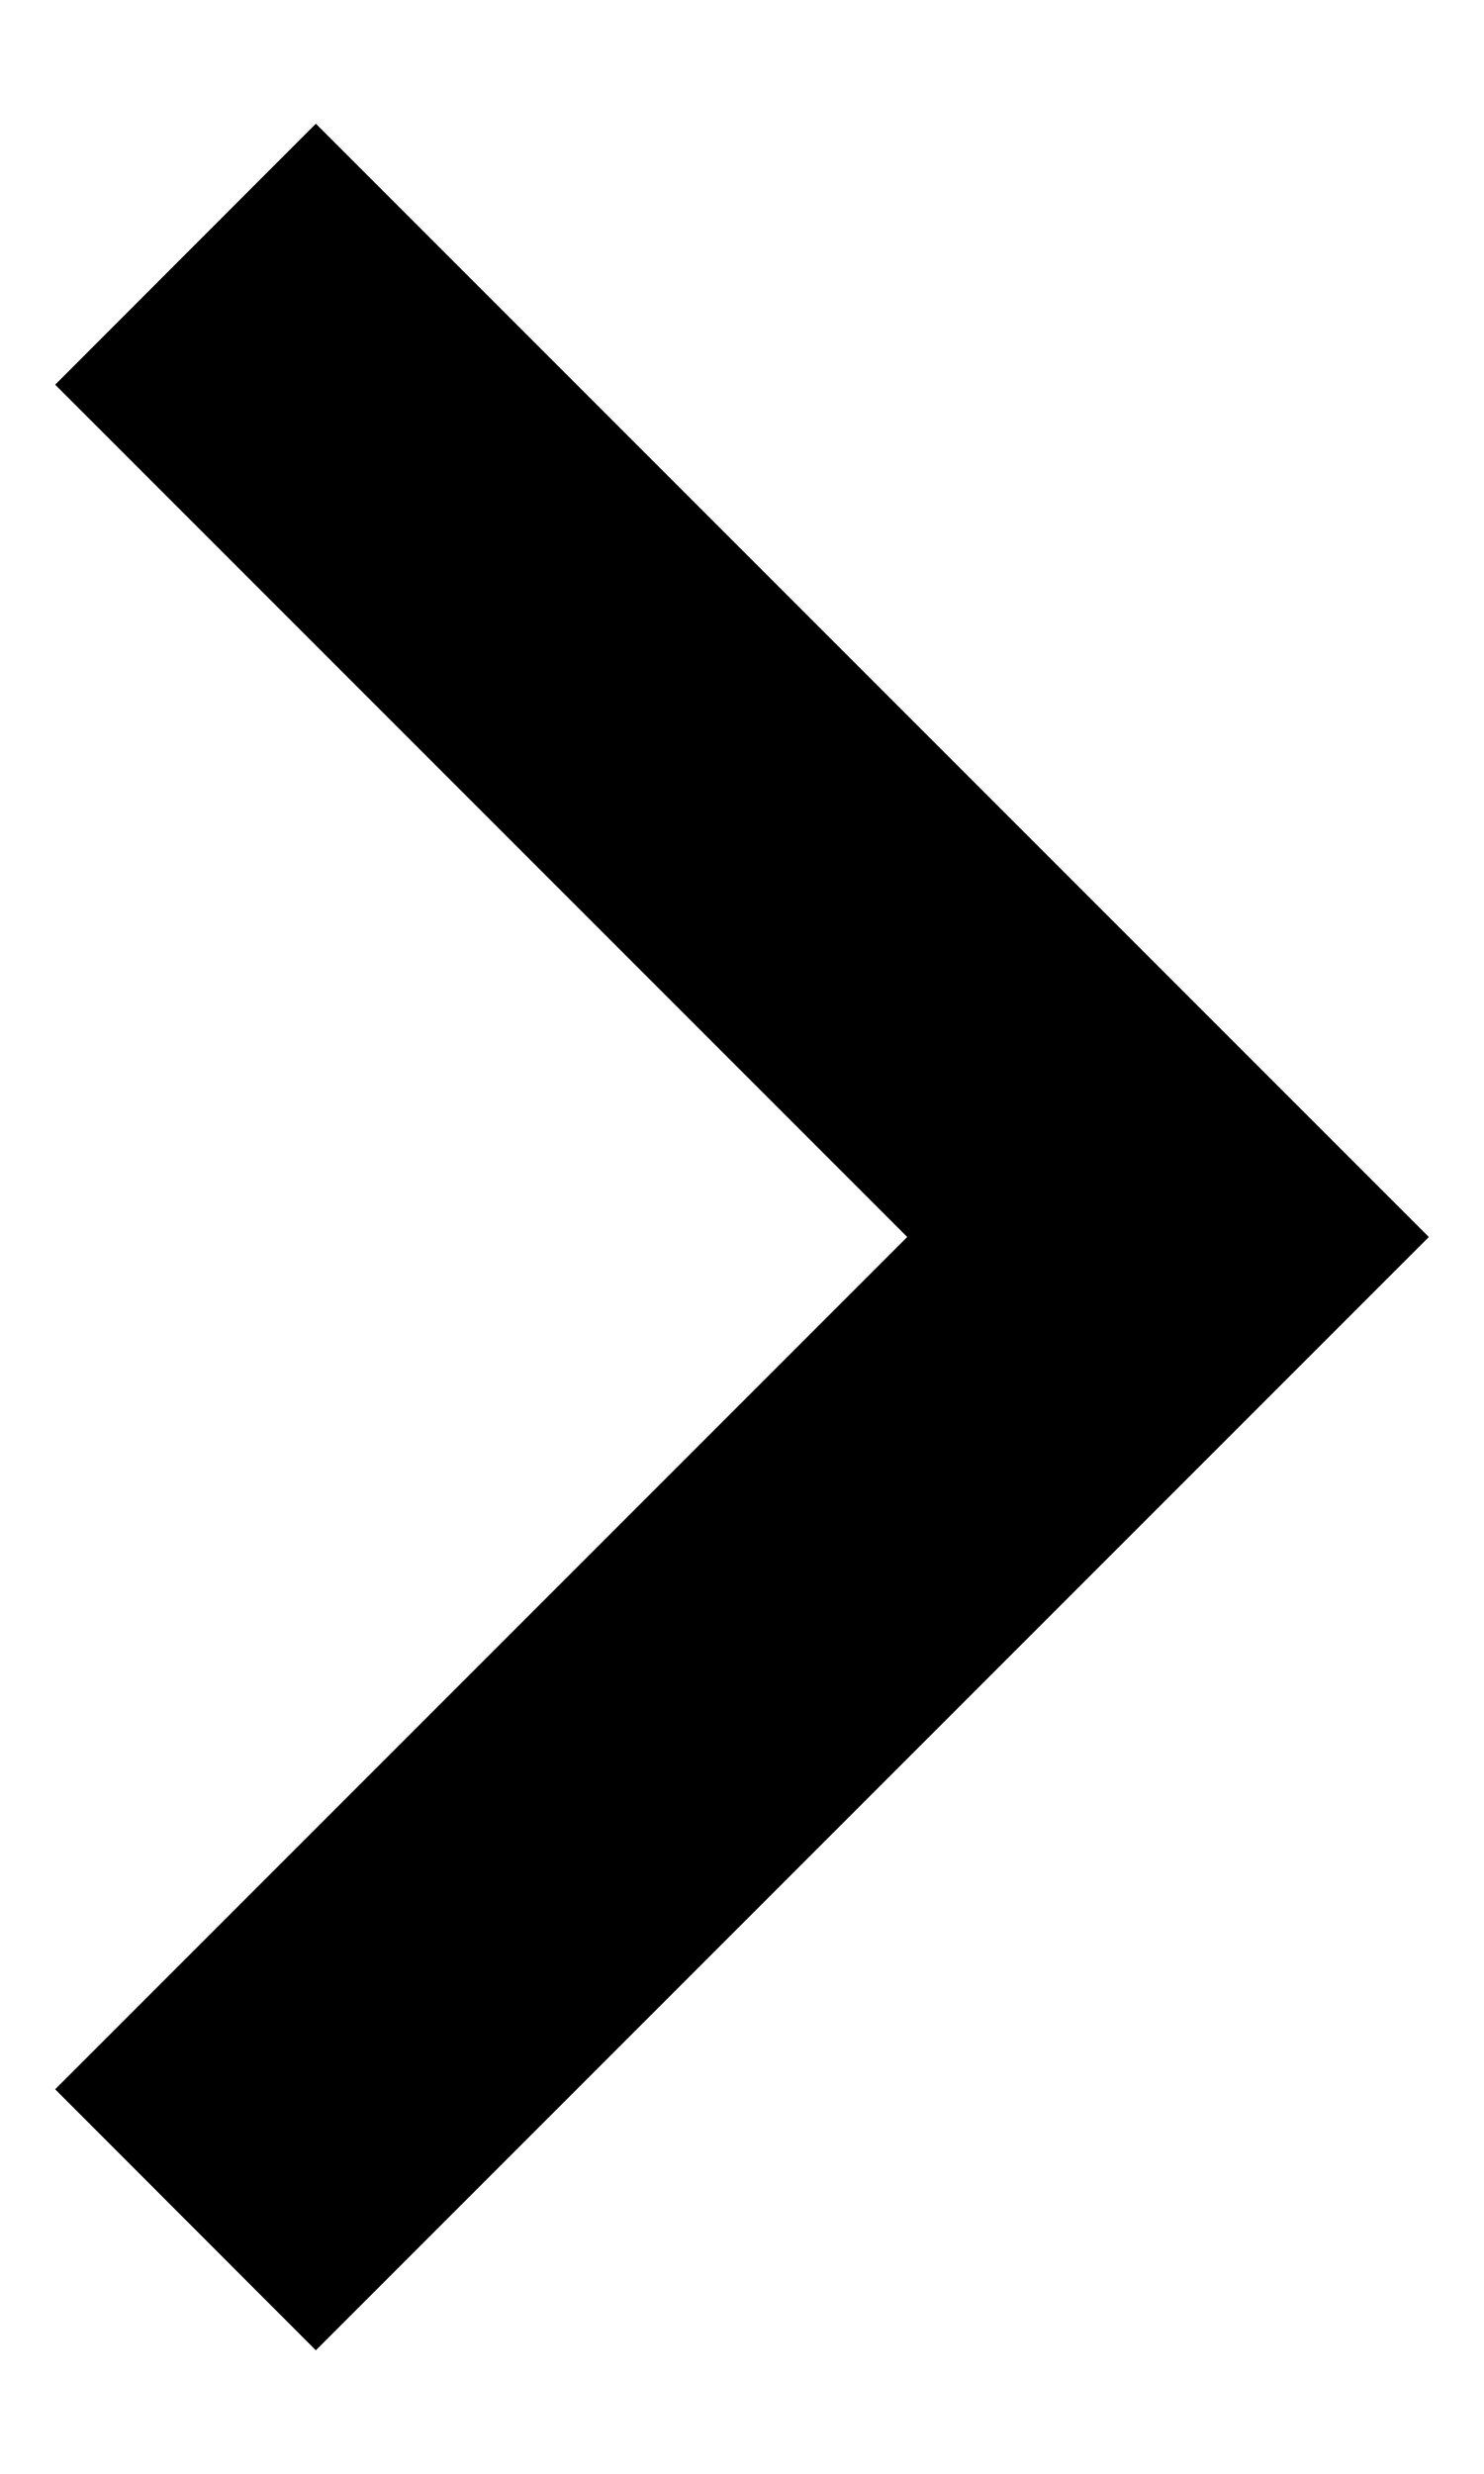
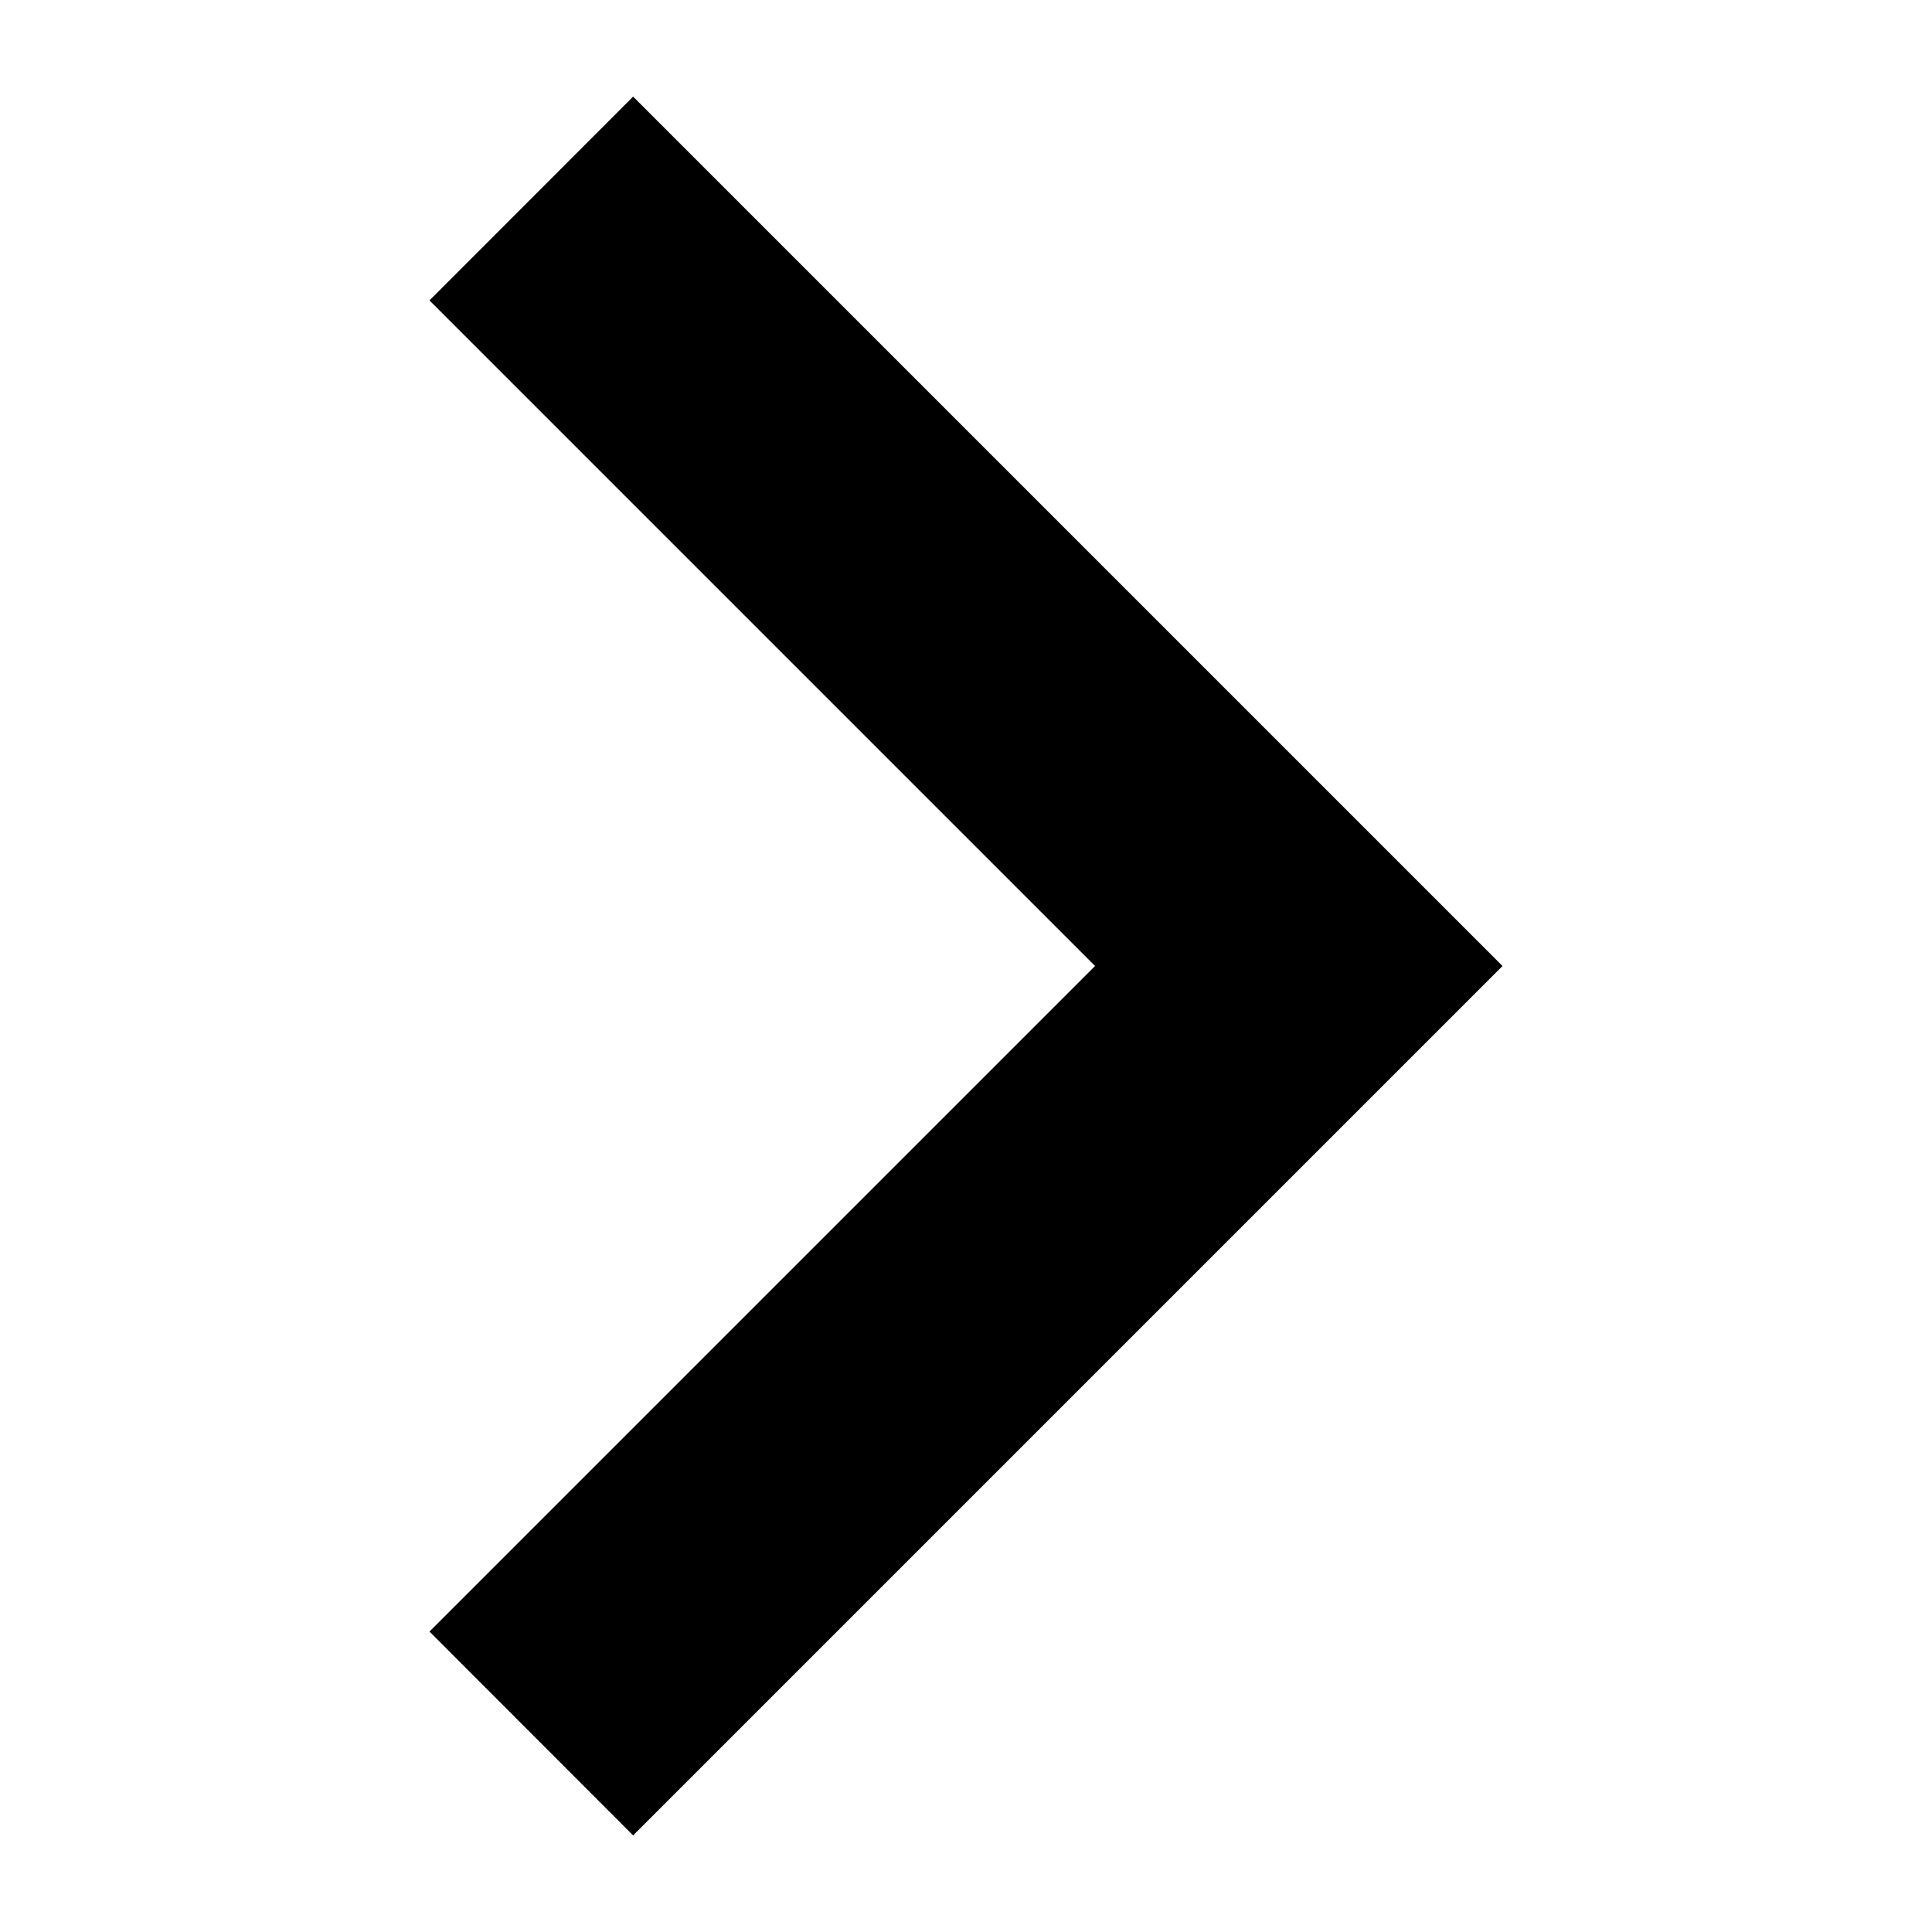
- <svg xmlns="http://www.w3.org/2000/svg" width="6" height="10" viewBox="0 0 6 10" fill="none" id="arrow">
+ <svg xmlns="http://www.w3.org/2000/svg" width="18" height="18" viewBox="0 0 6 10" fill="none" id="arrow">
  <path d="M0.223 8.445L3.668 5L0.223 1.555L1.277 0.5L5.777 5L1.277 9.5L0.223 8.445Z" fill="currentColor" />
</svg>
